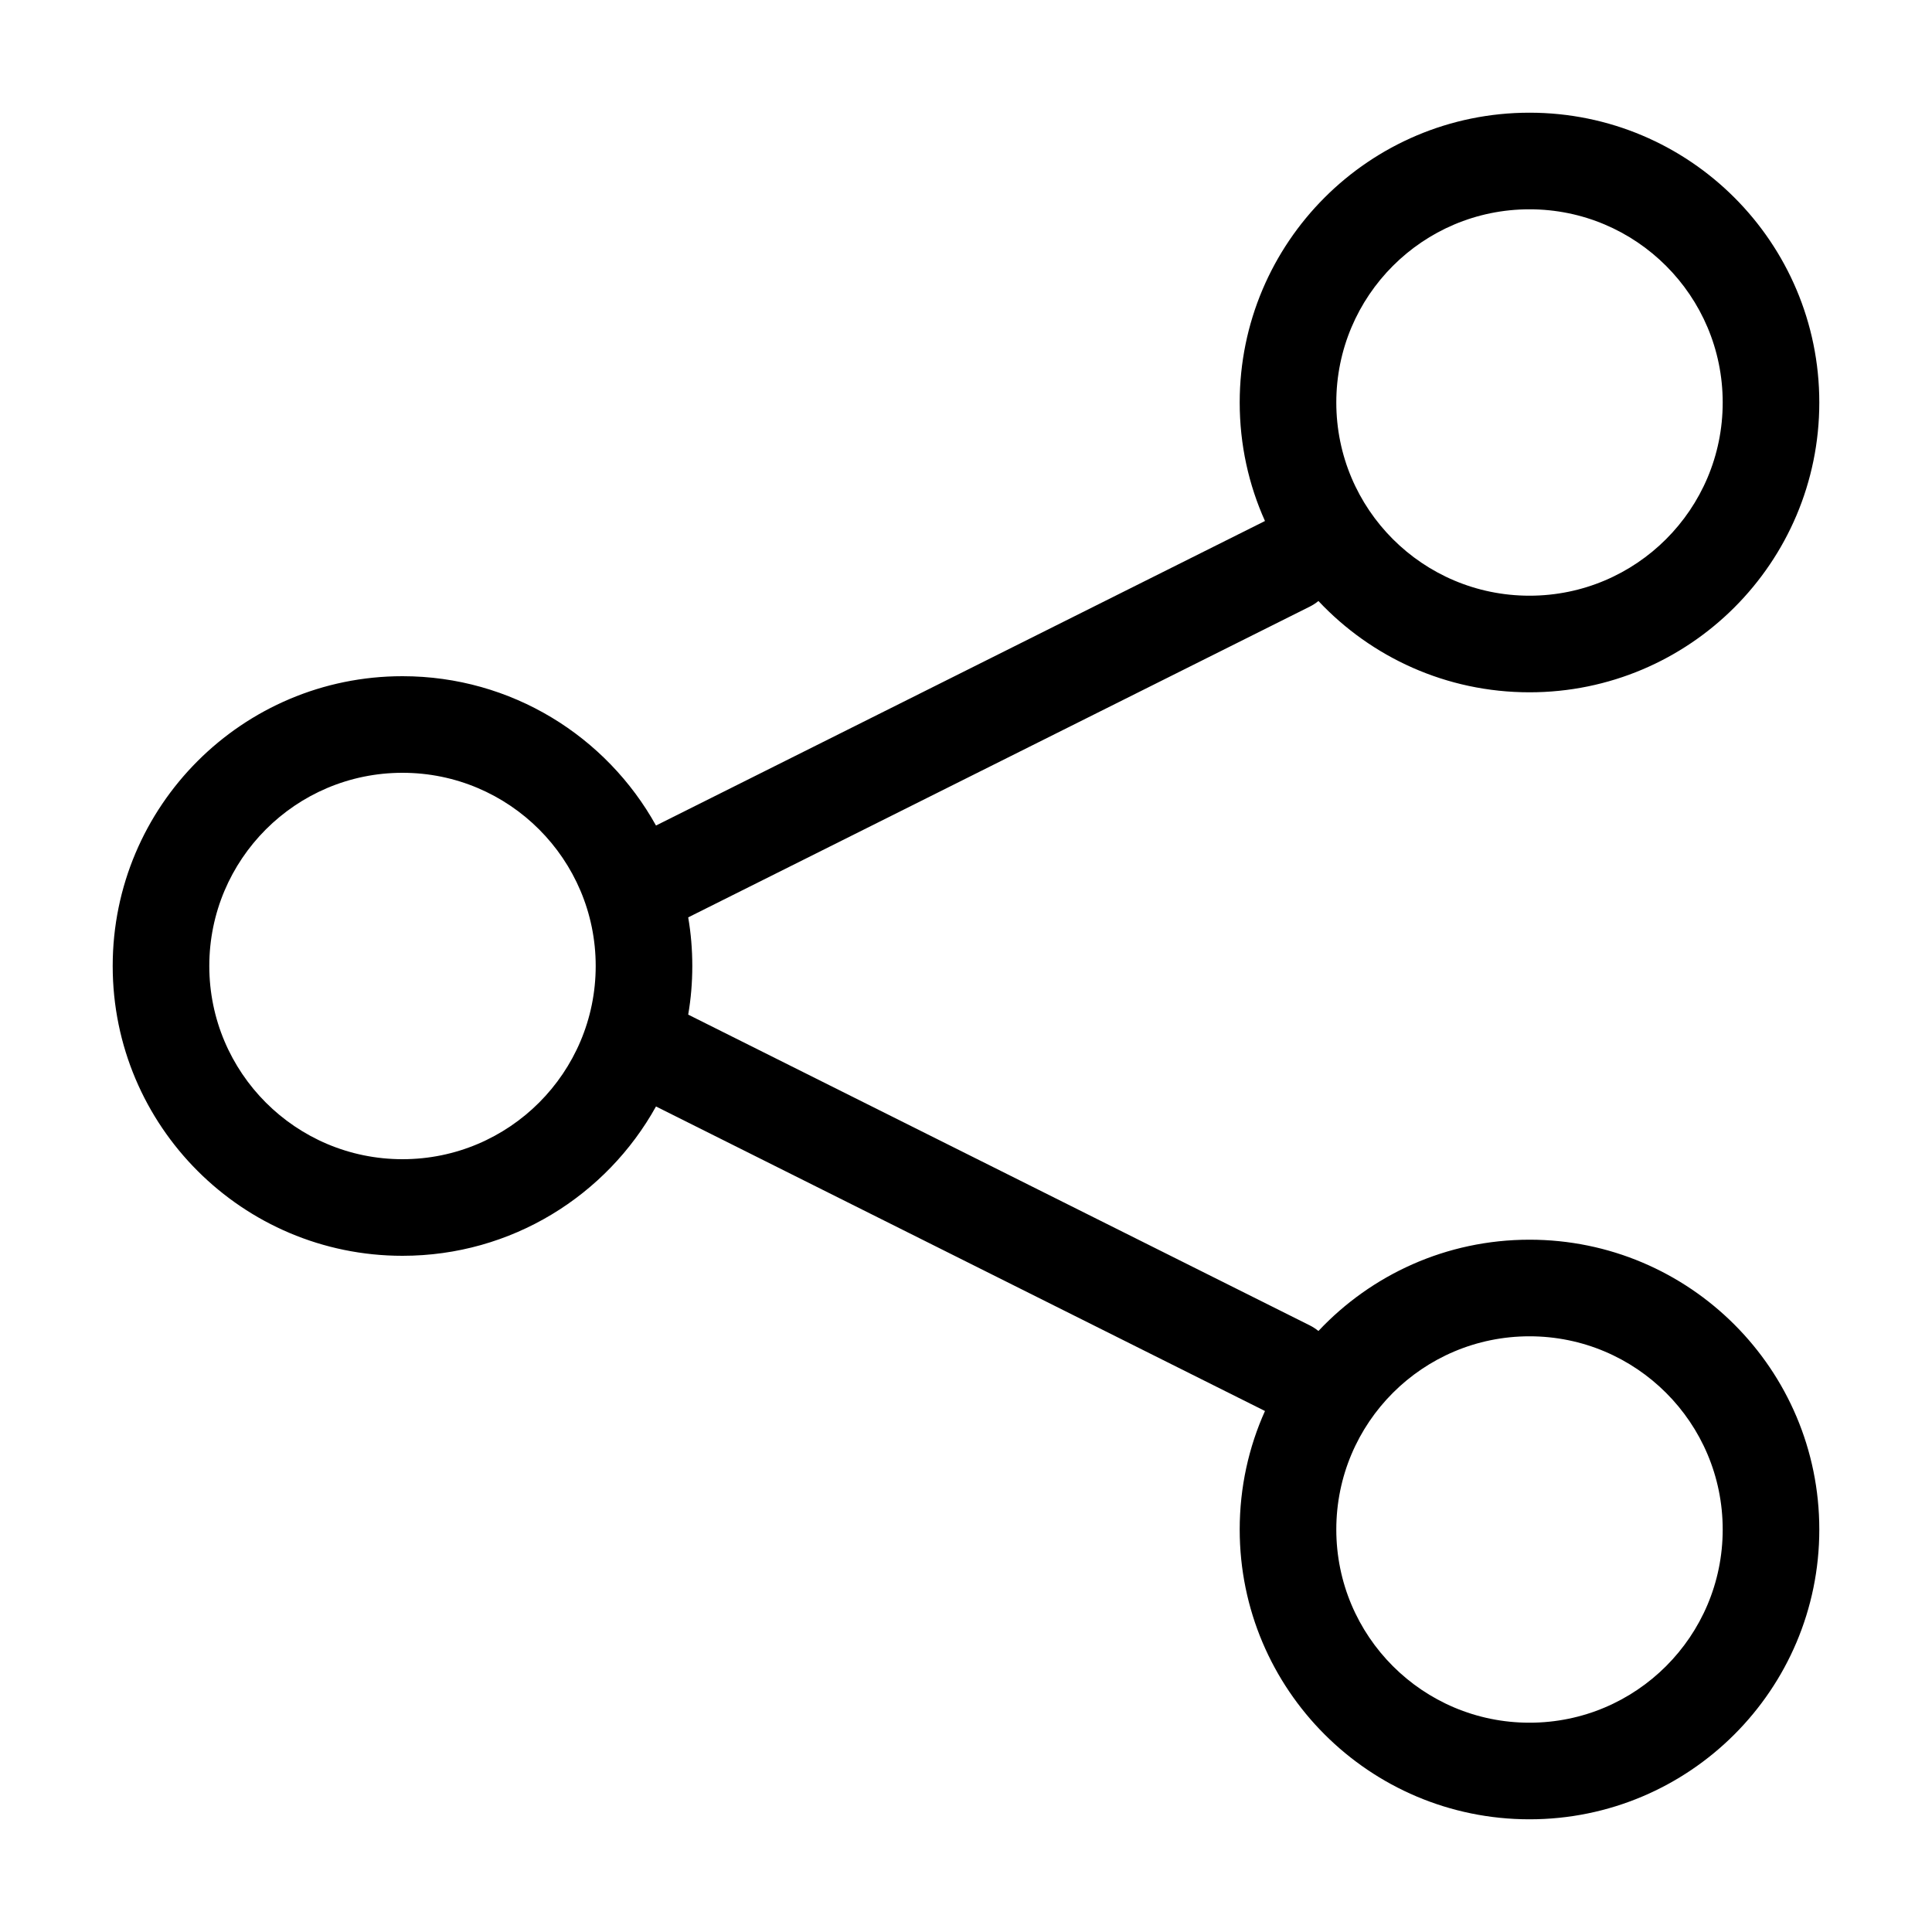
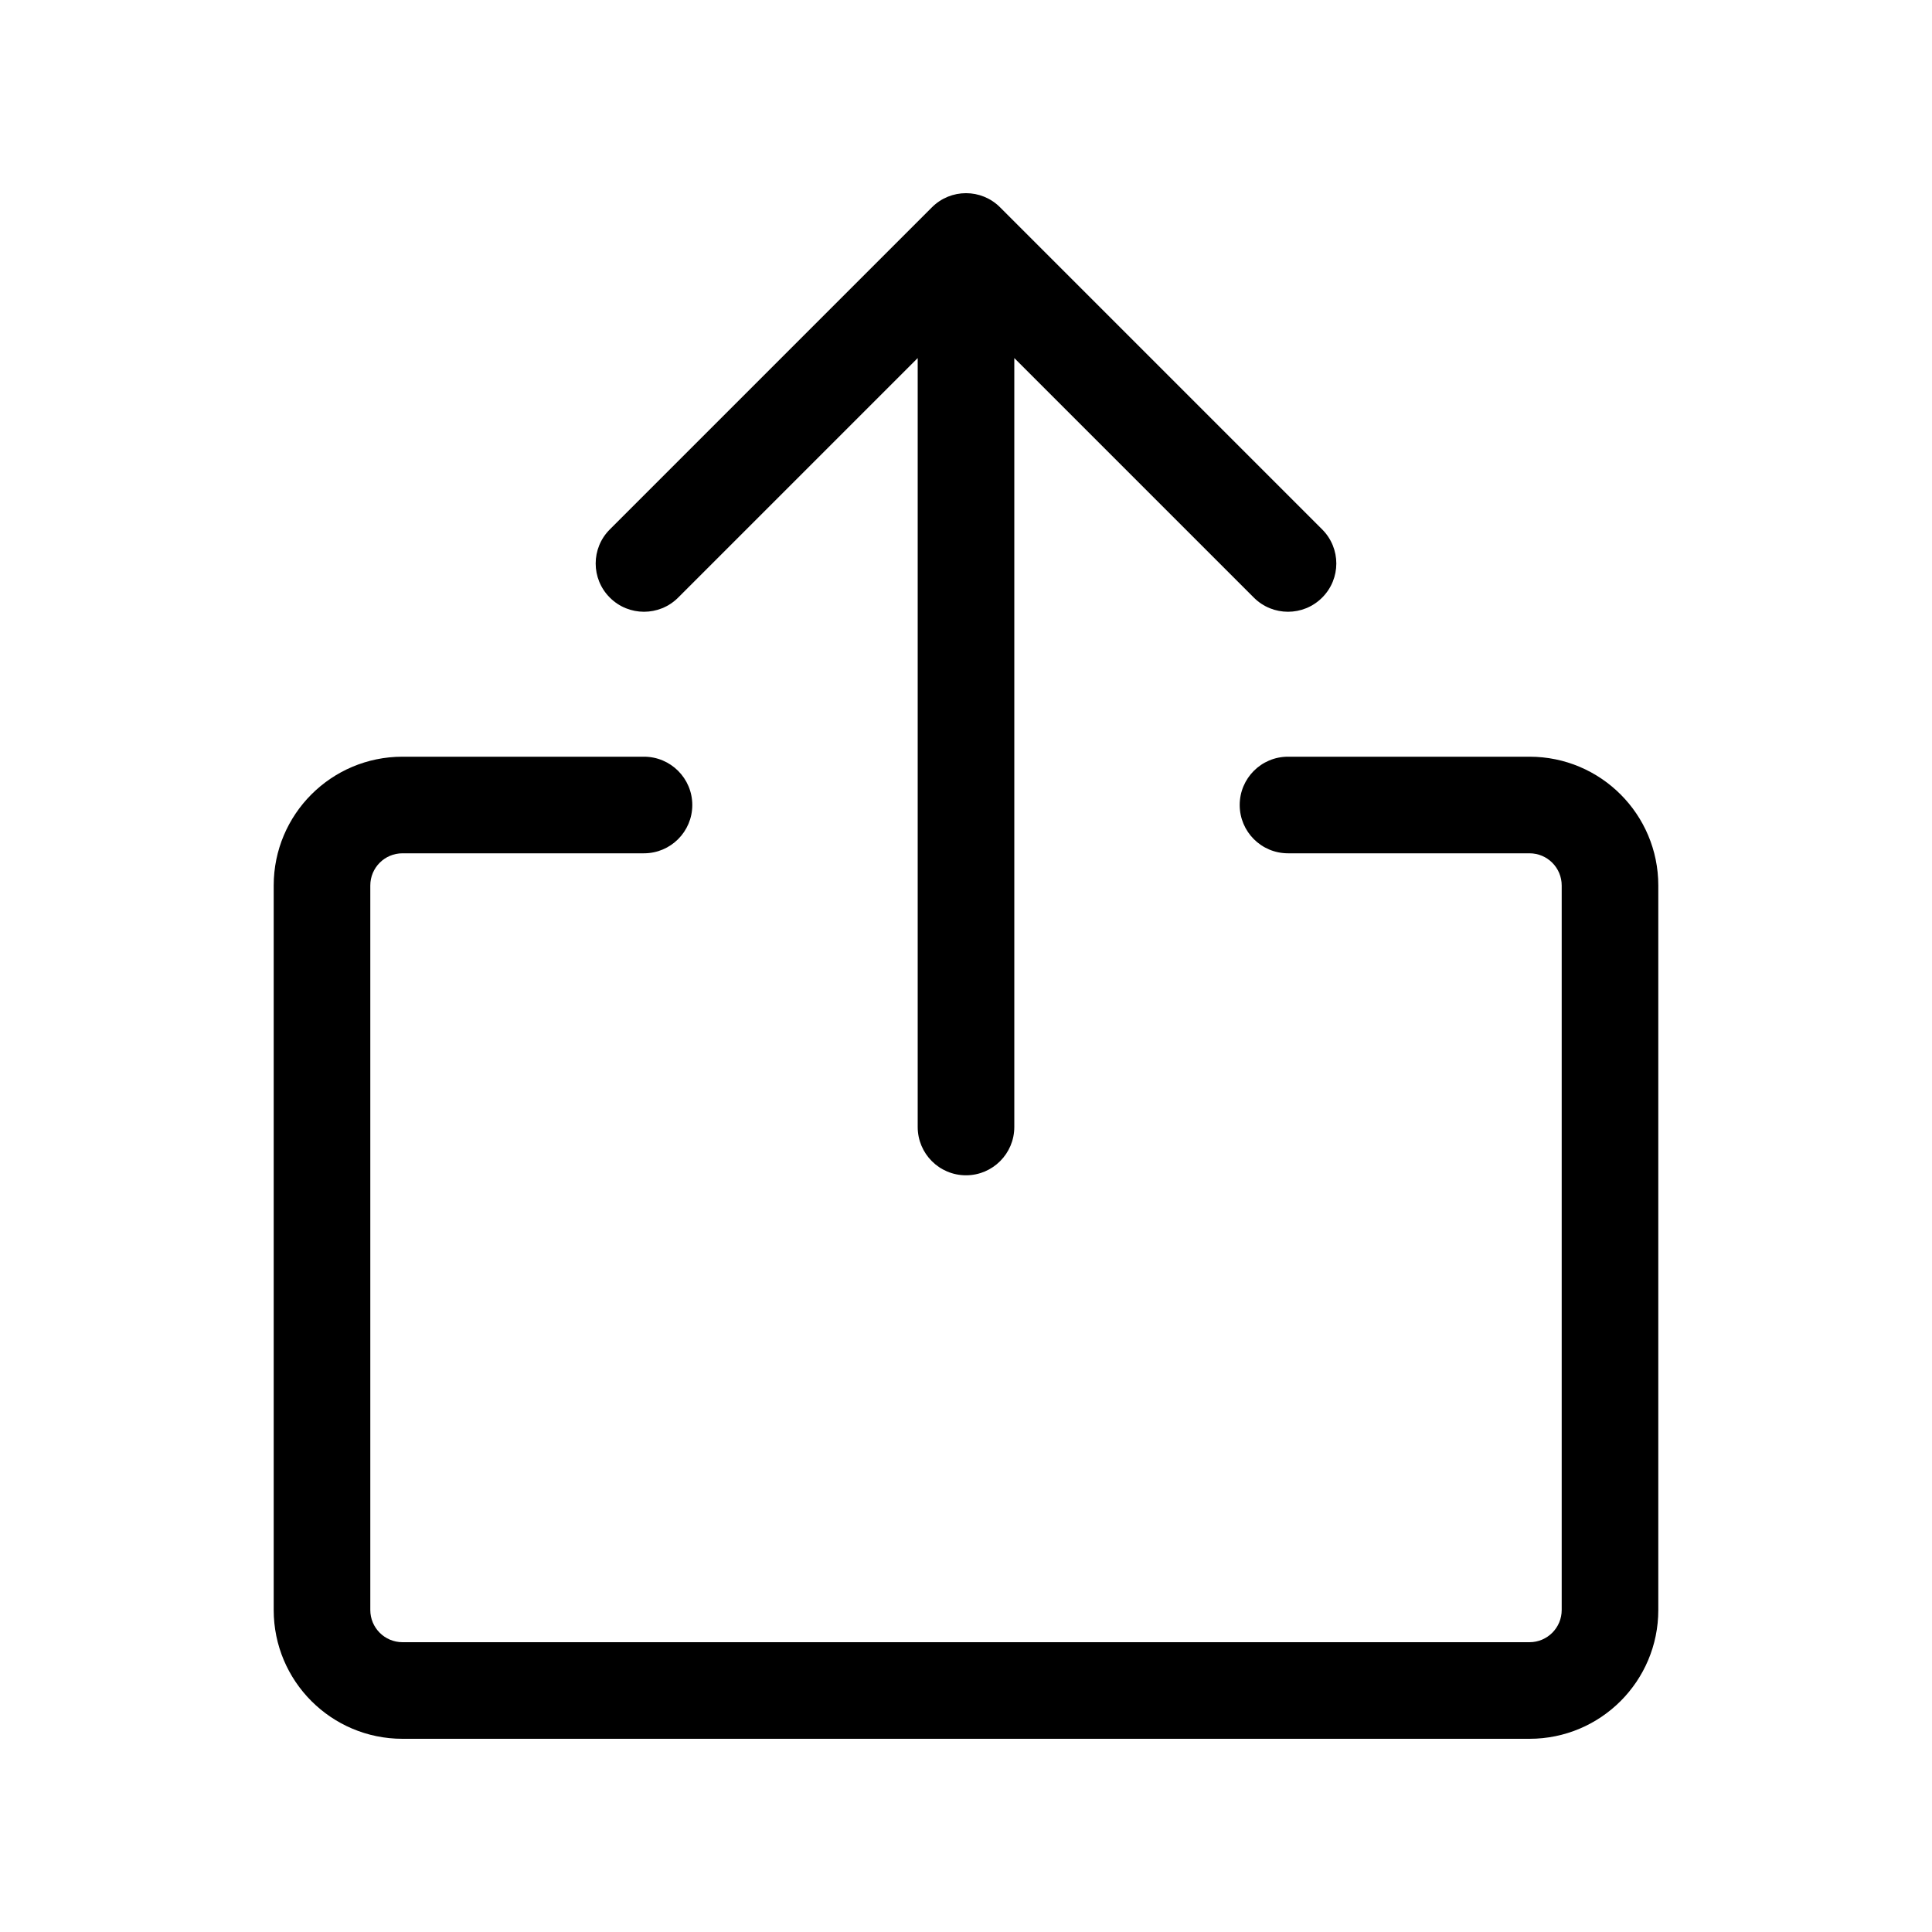
<svg xmlns="http://www.w3.org/2000/svg" width="24" height="24" viewBox="0 0 24 24" fill="none" data-karrot-ui-icon="true">
-   <path fill-rule="evenodd" clip-rule="evenodd" d="M15.4 5C15.4 3.012 17.012 1.4 19 1.4C20.988 1.4 22.6 3.012 22.6 5C22.6 6.988 20.988 8.6 19 8.6C17.966 8.6 17.034 8.164 16.378 7.466C16.345 7.493 16.308 7.517 16.268 7.537L8.549 11.396C8.583 11.592 8.6 11.794 8.6 12C8.6 12.206 8.583 12.408 8.549 12.604L16.268 16.463C16.308 16.483 16.345 16.507 16.378 16.534C17.034 15.836 17.966 15.4 19 15.4C20.988 15.4 22.6 17.012 22.6 19C22.6 20.988 20.988 22.6 19 22.6C17.012 22.6 15.4 20.988 15.4 19C15.4 18.476 15.512 17.977 15.714 17.528L8.149 13.745C7.535 14.851 6.355 15.6 5 15.6C3.012 15.6 1.4 13.988 1.4 12C1.4 10.012 3.012 8.4 5 8.4C6.355 8.4 7.535 9.149 8.149 10.255L15.714 6.472C15.512 6.023 15.4 5.525 15.4 5ZM19 2.6C17.674 2.6 16.6 3.675 16.6 5C16.6 6.326 17.674 7.4 19 7.4C20.325 7.4 21.4 6.326 21.4 5C21.4 3.675 20.325 2.6 19 2.6ZM19 16.6C17.674 16.6 16.6 17.674 16.6 19C16.6 20.326 17.674 21.4 19 21.4C20.325 21.4 21.4 20.326 21.4 19C21.4 17.674 20.325 16.6 19 16.6ZM2.6 12C2.6 10.675 3.674 9.6 5 9.6C6.325 9.6 7.4 10.675 7.4 12C7.4 13.325 6.325 14.4 5 14.4C3.674 14.4 2.6 13.325 2.6 12Z" fill="currentColor" />
+   <path fill-rule="evenodd" clip-rule="evenodd" d="M12.424 2.576C12.19 2.341 11.81 2.341 11.576 2.576L7.576 6.576C7.341 6.81 7.341 7.19 7.576 7.424C7.81 7.658 8.19 7.658 8.424 7.424L11.4 4.448V14C11.4 14.331 11.668 14.6 12 14.6C12.331 14.6 12.6 14.331 12.6 14V4.448L15.576 7.424C15.81 7.658 16.19 7.658 16.424 7.424C16.659 7.19 16.659 6.81 16.424 6.576L12.424 2.576ZM5 9.4C4.116 9.4 3.4 10.116 3.4 11V20C3.4 20.884 4.116 21.6 5 21.6H19C19.884 21.6 20.6 20.884 20.6 20V11C20.6 10.116 19.884 9.4 19 9.4H16C15.668 9.4 15.4 9.669 15.4 10C15.4 10.331 15.668 10.6 16 10.6H19C19.221 10.6 19.4 10.779 19.4 11V20C19.4 20.221 19.221 20.4 19 20.4H5C4.779 20.4 4.6 20.221 4.6 20V11C4.6 10.779 4.779 10.6 5 10.6H8C8.331 10.6 8.6 10.331 8.6 10C8.6 9.669 8.331 9.4 8 9.4H5Z" fill="currentColor" />
</svg>
